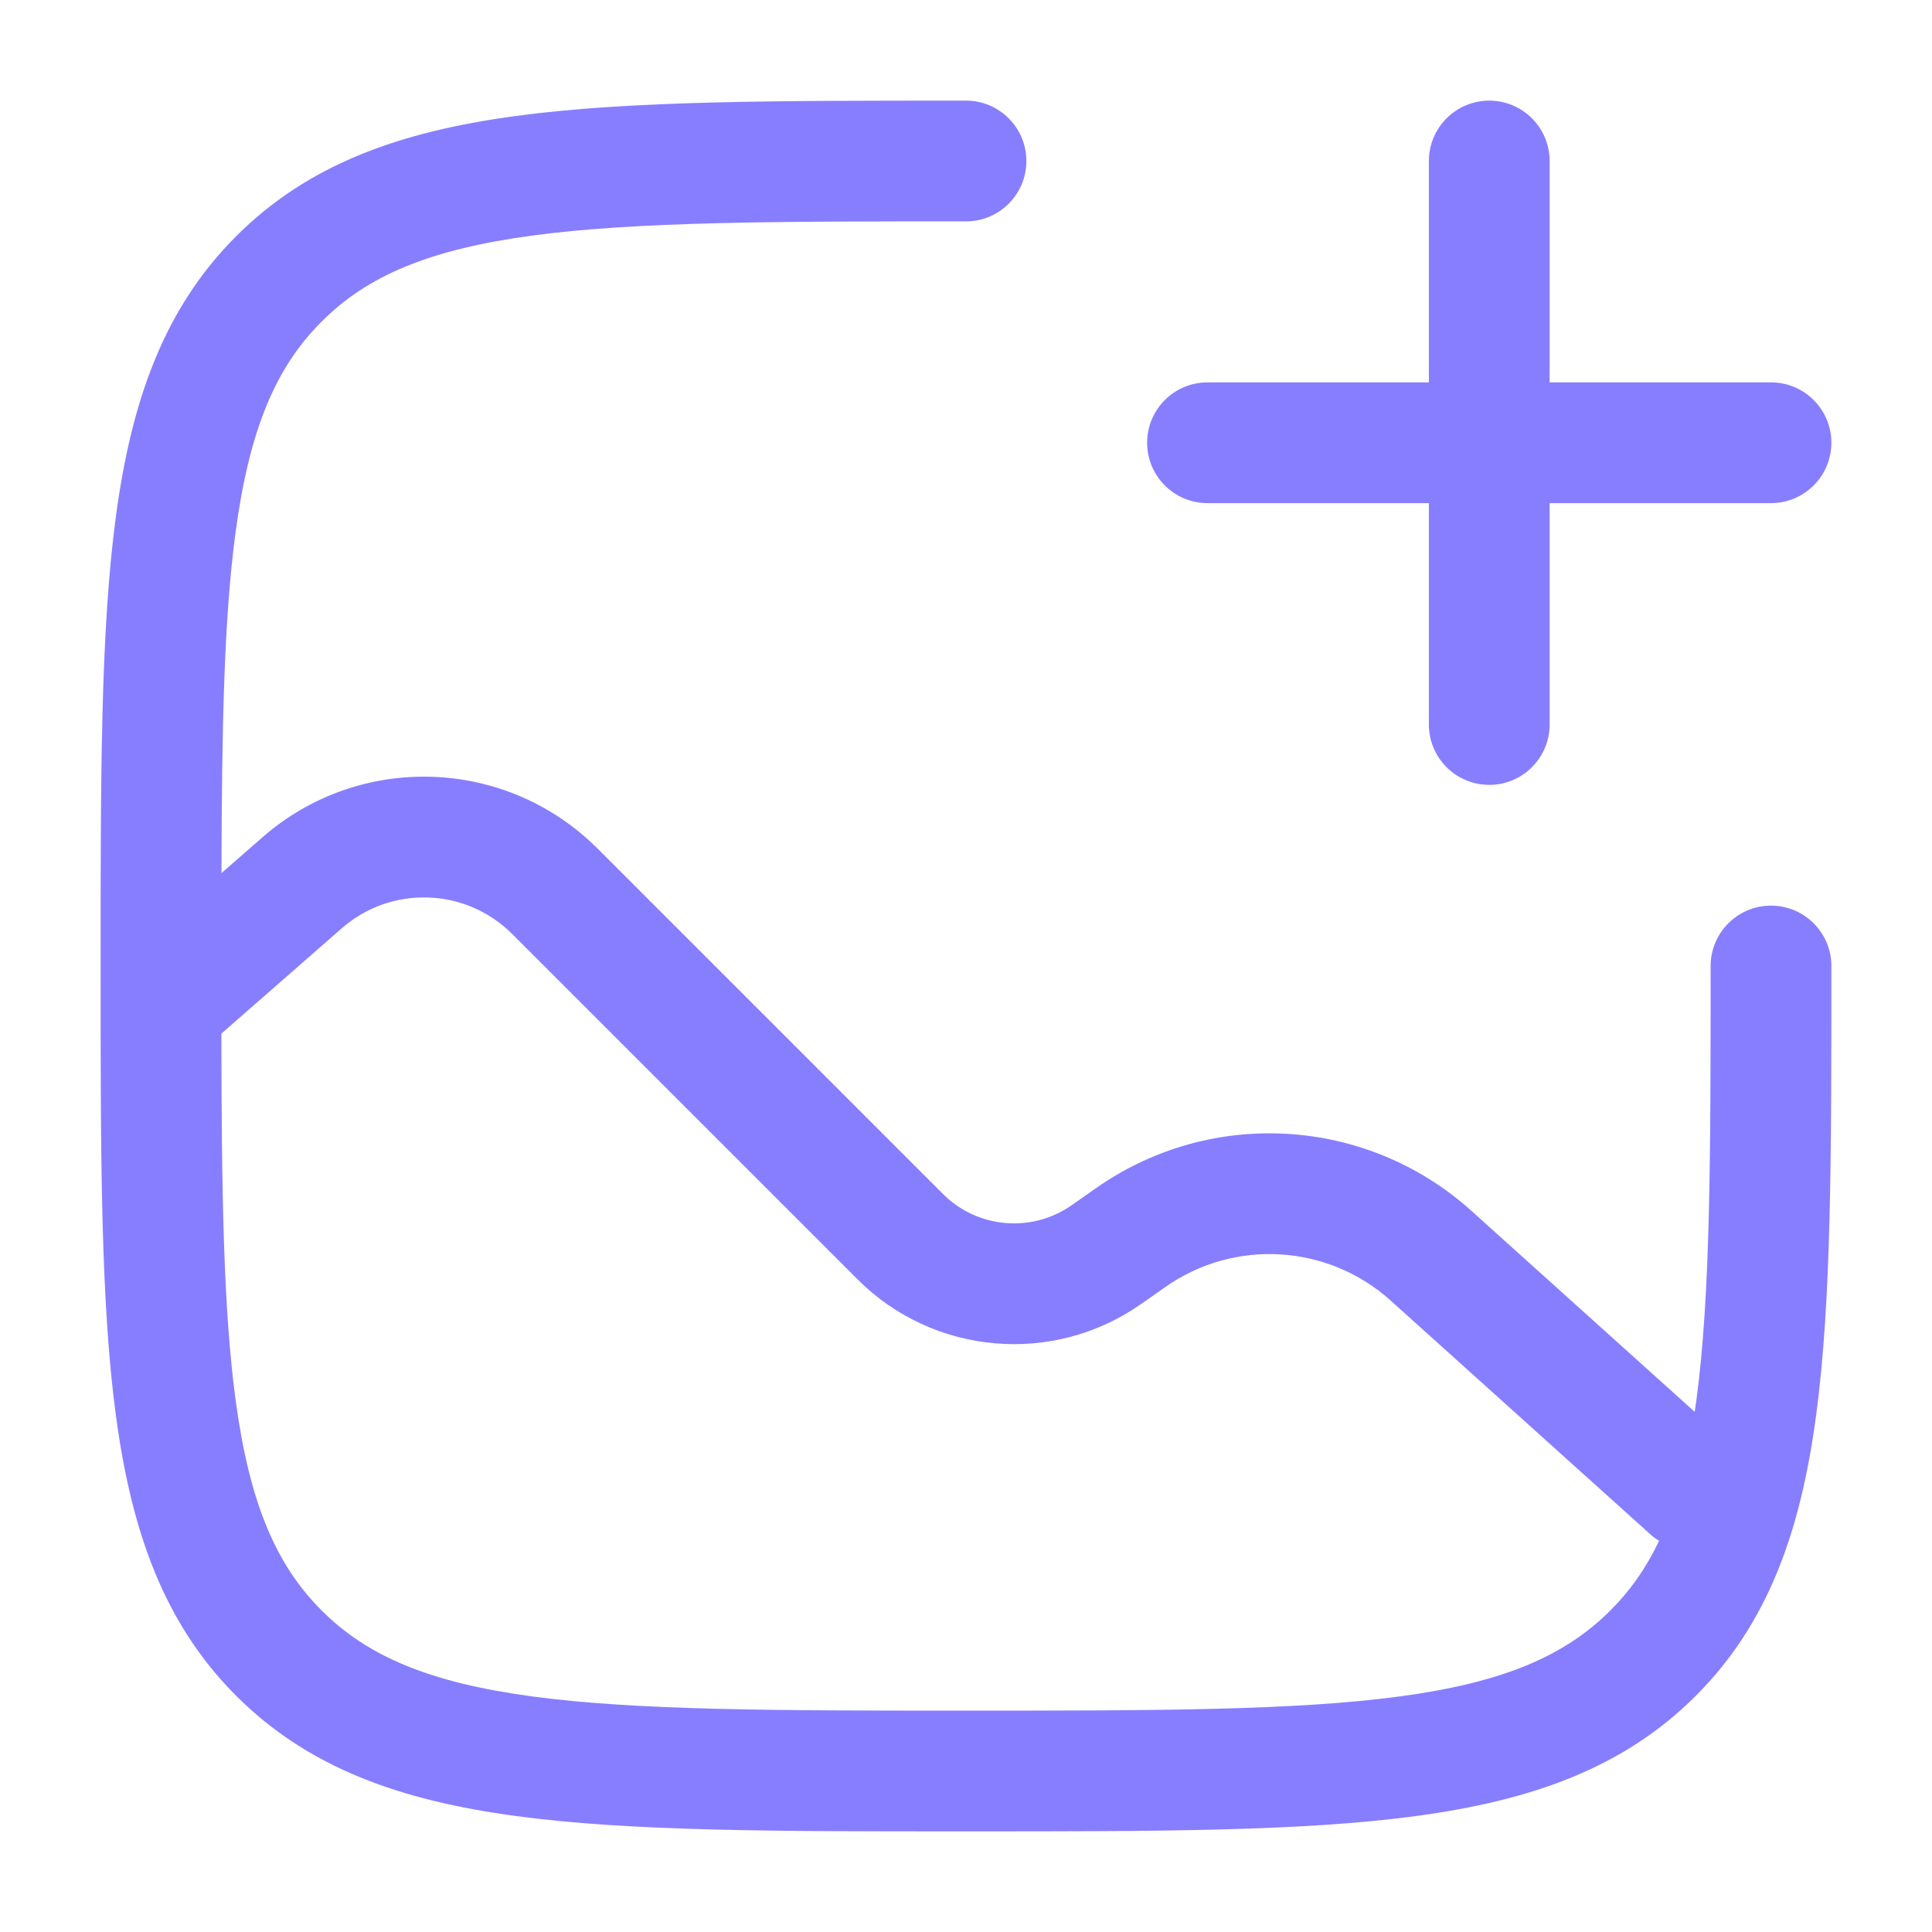
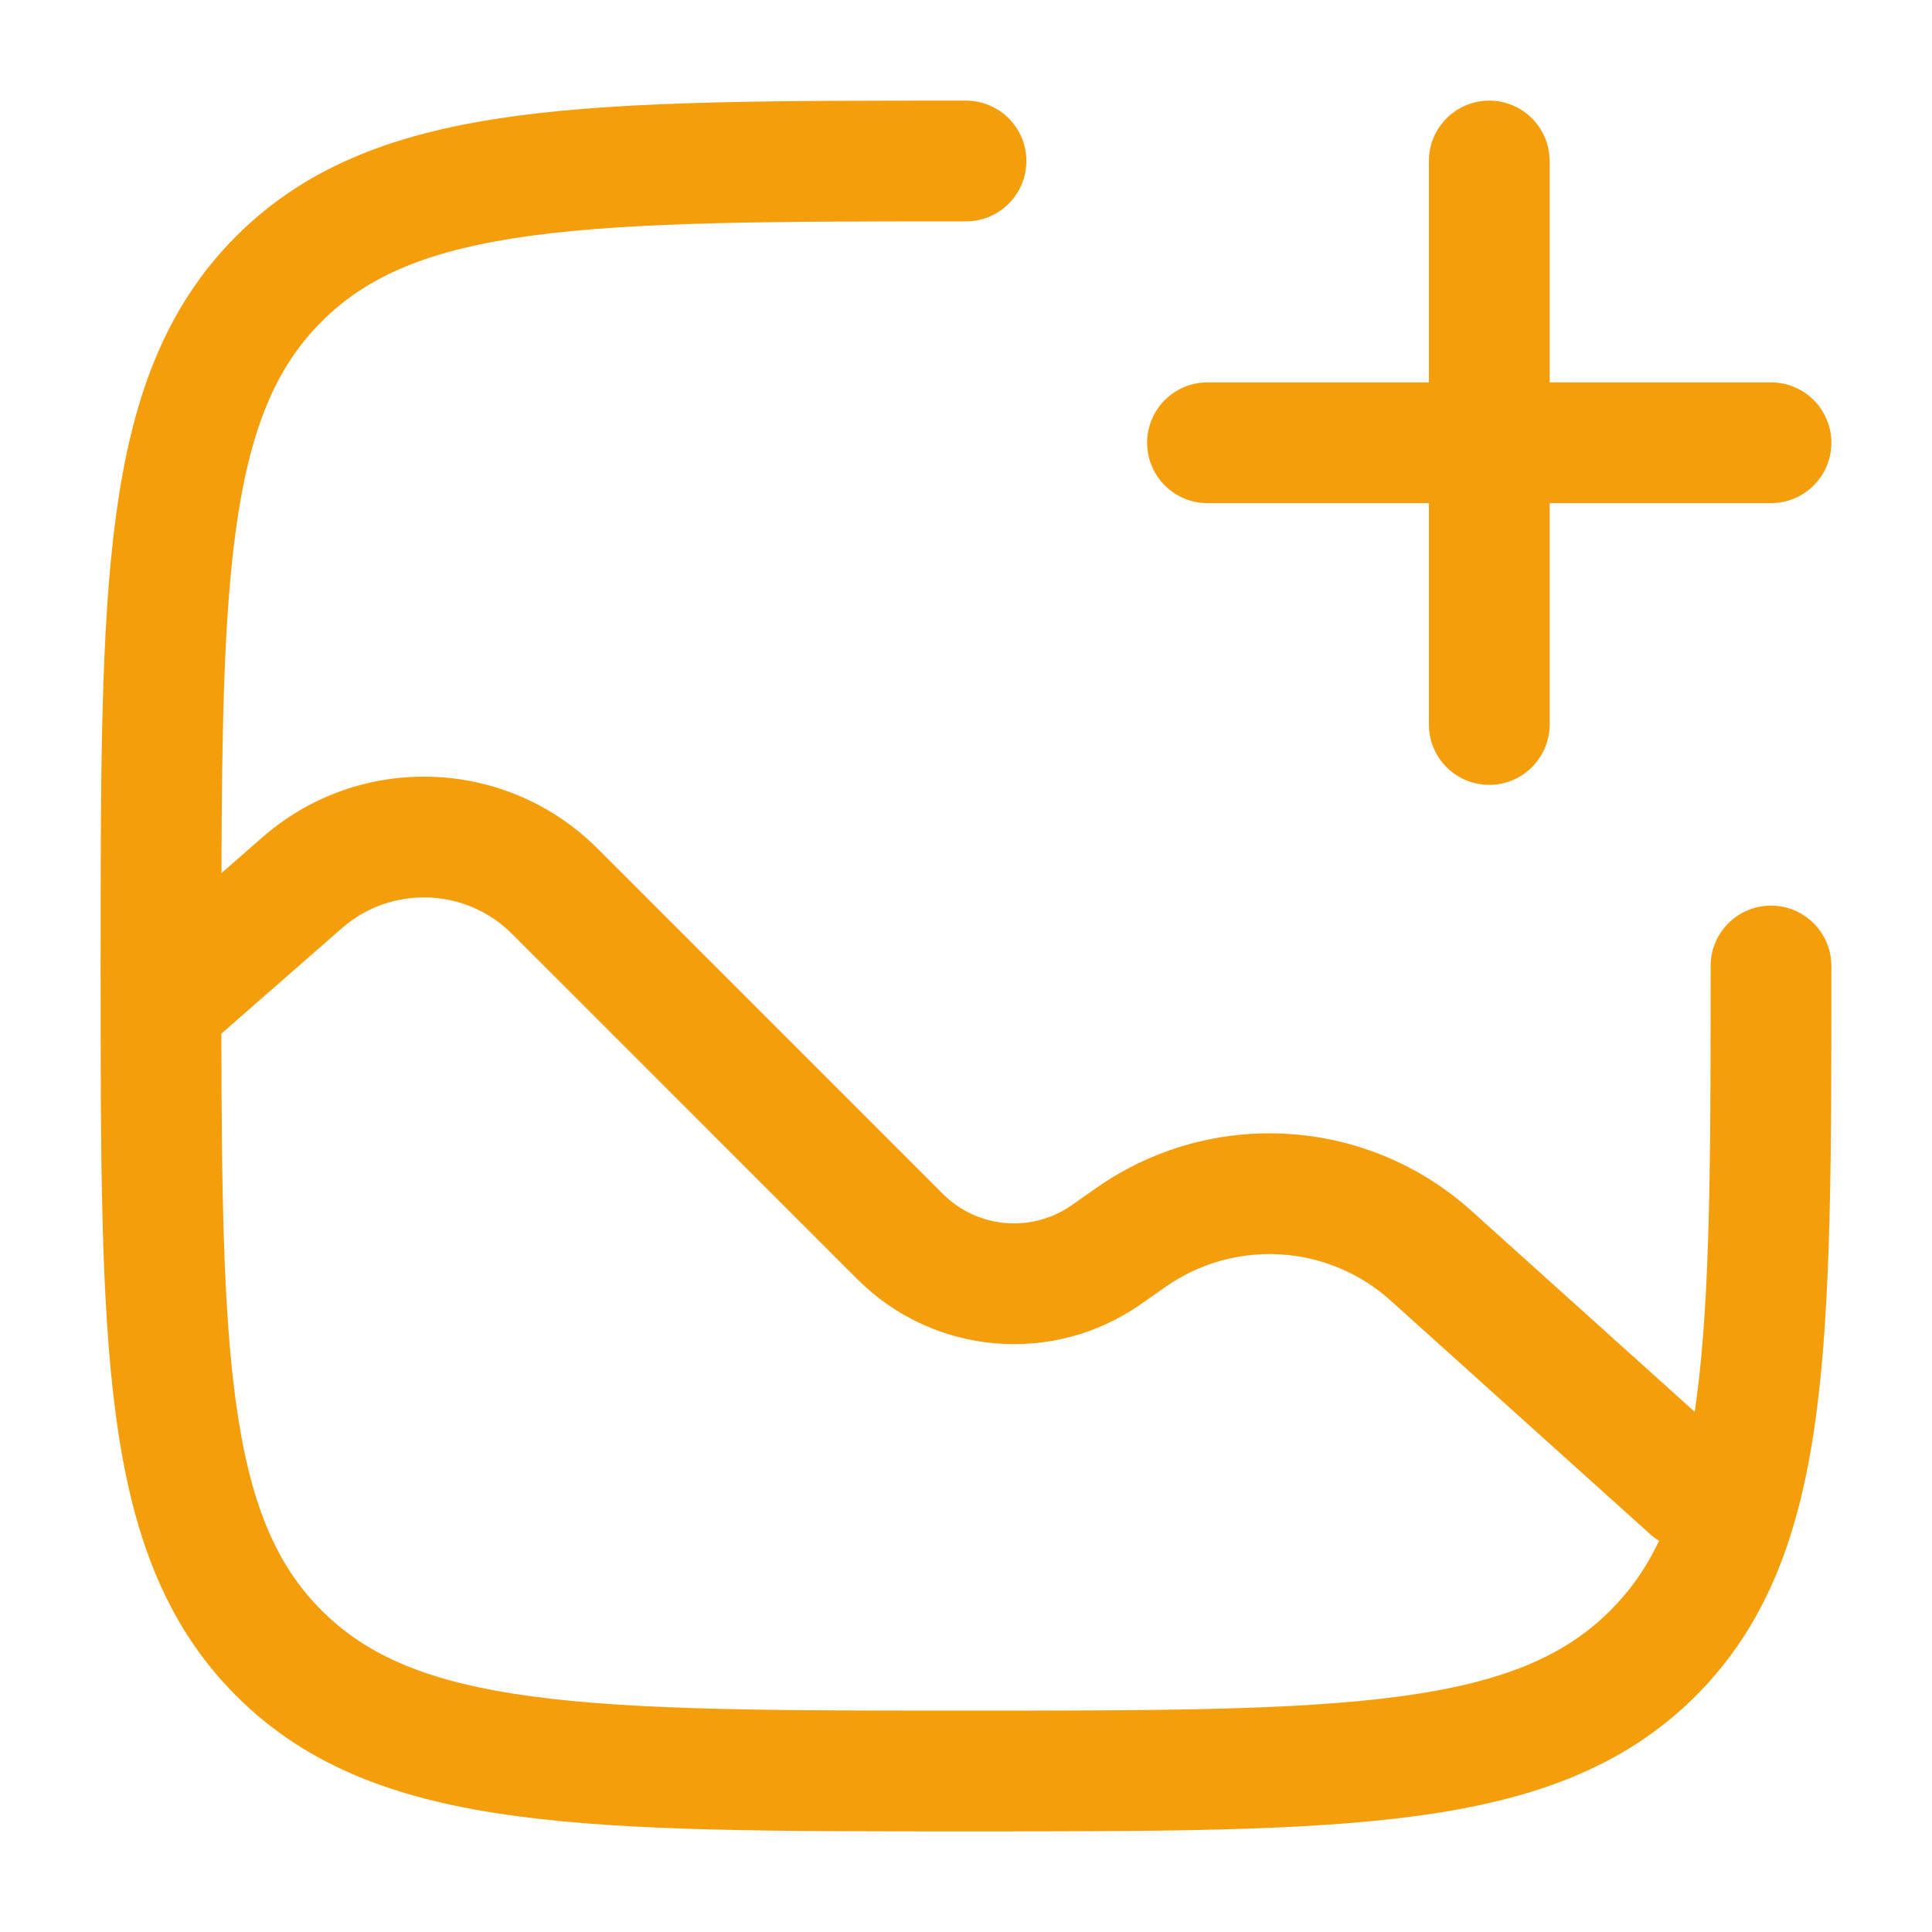
<svg xmlns="http://www.w3.org/2000/svg" width="24" height="24" viewBox="0 0 24 24" fill="none">
-   <path fill-rule="evenodd" clip-rule="evenodd" d="M18.5 1.25C18.914 1.25 19.25 1.586 19.25 2V4.75H22C22.414 4.75 22.75 5.086 22.75 5.5C22.75 5.914 22.414 6.25 22 6.25H19.25V9C19.25 9.414 18.914 9.75 18.5 9.75C18.086 9.75 17.75 9.414 17.75 9V6.25H15C14.586 6.25 14.25 5.914 14.25 5.5C14.25 5.086 14.586 4.75 15 4.75H17.75V2C17.75 1.586 18.086 1.25 18.5 1.25Z" fill="#877EFF" />
-   <path fill-rule="evenodd" clip-rule="evenodd" d="M12 1.25L11.943 1.25C9.634 1.25 7.825 1.25 6.414 1.44C4.969 1.634 3.829 2.039 2.934 2.934C2.039 3.829 1.634 4.969 1.44 6.414C1.25 7.825 1.25 9.634 1.25 11.943V12.057C1.25 14.366 1.25 16.175 1.44 17.586C1.634 19.031 2.039 20.171 2.934 21.066C3.829 21.961 4.969 22.366 6.414 22.56C7.825 22.75 9.634 22.75 11.943 22.75H12.057C14.366 22.75 16.175 22.75 17.586 22.56C19.031 22.366 20.171 21.961 21.066 21.066C21.961 20.171 22.366 19.031 22.56 17.586C22.75 16.175 22.75 14.366 22.75 12.057V12C22.75 11.586 22.414 11.25 22 11.25C21.586 11.25 21.25 11.586 21.25 12C21.25 14.378 21.248 16.086 21.074 17.386C21.067 17.438 21.06 17.488 21.052 17.538L18.278 15.041C16.979 13.872 15.044 13.755 13.613 14.761L13.315 14.97C12.818 15.319 12.142 15.261 11.713 14.831L7.423 10.541C6.287 9.406 4.466 9.345 3.258 10.403L2.751 10.846C2.756 9.054 2.781 7.693 2.926 6.614C3.098 5.335 3.425 4.564 3.995 3.995C4.564 3.425 5.335 3.098 6.614 2.926C7.914 2.752 9.622 2.75 12 2.75C12.414 2.75 12.75 2.414 12.75 2C12.75 1.586 12.414 1.25 12 1.25ZM2.926 17.386C3.098 18.665 3.425 19.436 3.995 20.005C4.564 20.575 5.335 20.902 6.614 21.074C7.914 21.248 9.622 21.25 12 21.25C14.378 21.25 16.087 21.248 17.386 21.074C18.665 20.902 19.436 20.575 20.005 20.005C20.249 19.762 20.448 19.481 20.61 19.14C20.571 19.117 20.533 19.089 20.498 19.057L17.275 16.156C16.495 15.454 15.334 15.385 14.476 15.988L14.178 16.197C13.084 16.966 11.597 16.837 10.652 15.892L6.362 11.602C5.785 11.025 4.86 10.994 4.245 11.532L2.75 12.84C2.753 14.788 2.773 16.245 2.926 17.386Z" fill="#877EFF" />
+   <path fill-rule="evenodd" clip-rule="evenodd" d="M18.5 1.25C18.914 1.25 19.25 1.586 19.25 2V4.75H22C22.414 4.75 22.75 5.086 22.75 5.5C22.75 5.914 22.414 6.25 22 6.25H19.25V9C19.25 9.414 18.914 9.75 18.5 9.75C18.086 9.75 17.75 9.414 17.75 9V6.25H15C14.586 6.25 14.25 5.914 14.25 5.5C14.25 5.086 14.586 4.75 15 4.75H17.75V2C17.75 1.586 18.086 1.25 18.5 1.25Z" fill="#F59E0B" />
+   <path fill-rule="evenodd" clip-rule="evenodd" d="M12 1.25L11.943 1.25C9.634 1.25 7.825 1.25 6.414 1.44C4.969 1.634 3.829 2.039 2.934 2.934C2.039 3.829 1.634 4.969 1.44 6.414C1.25 7.825 1.25 9.634 1.25 11.943V12.057C1.25 14.366 1.25 16.175 1.44 17.586C1.634 19.031 2.039 20.171 2.934 21.066C3.829 21.961 4.969 22.366 6.414 22.56C7.825 22.75 9.634 22.75 11.943 22.75H12.057C14.366 22.75 16.175 22.75 17.586 22.56C19.031 22.366 20.171 21.961 21.066 21.066C21.961 20.171 22.366 19.031 22.56 17.586C22.75 16.175 22.75 14.366 22.75 12.057V12C22.75 11.586 22.414 11.25 22 11.25C21.586 11.25 21.25 11.586 21.25 12C21.25 14.378 21.248 16.086 21.074 17.386C21.067 17.438 21.06 17.488 21.052 17.538L18.278 15.041C16.979 13.872 15.044 13.755 13.613 14.761L13.315 14.97C12.818 15.319 12.142 15.261 11.713 14.831L7.423 10.541C6.287 9.406 4.466 9.345 3.258 10.403L2.751 10.846C2.756 9.054 2.781 7.693 2.926 6.614C3.098 5.335 3.425 4.564 3.995 3.995C4.564 3.425 5.335 3.098 6.614 2.926C7.914 2.752 9.622 2.75 12 2.75C12.414 2.75 12.75 2.414 12.75 2C12.75 1.586 12.414 1.25 12 1.25ZM2.926 17.386C3.098 18.665 3.425 19.436 3.995 20.005C4.564 20.575 5.335 20.902 6.614 21.074C7.914 21.248 9.622 21.25 12 21.25C14.378 21.25 16.087 21.248 17.386 21.074C18.665 20.902 19.436 20.575 20.005 20.005C20.249 19.762 20.448 19.481 20.61 19.14C20.571 19.117 20.533 19.089 20.498 19.057L17.275 16.156C16.495 15.454 15.334 15.385 14.476 15.988L14.178 16.197C13.084 16.966 11.597 16.837 10.652 15.892L6.362 11.602C5.785 11.025 4.86 10.994 4.245 11.532L2.75 12.84C2.753 14.788 2.773 16.245 2.926 17.386Z" fill="#F59E0B" />
</svg>
